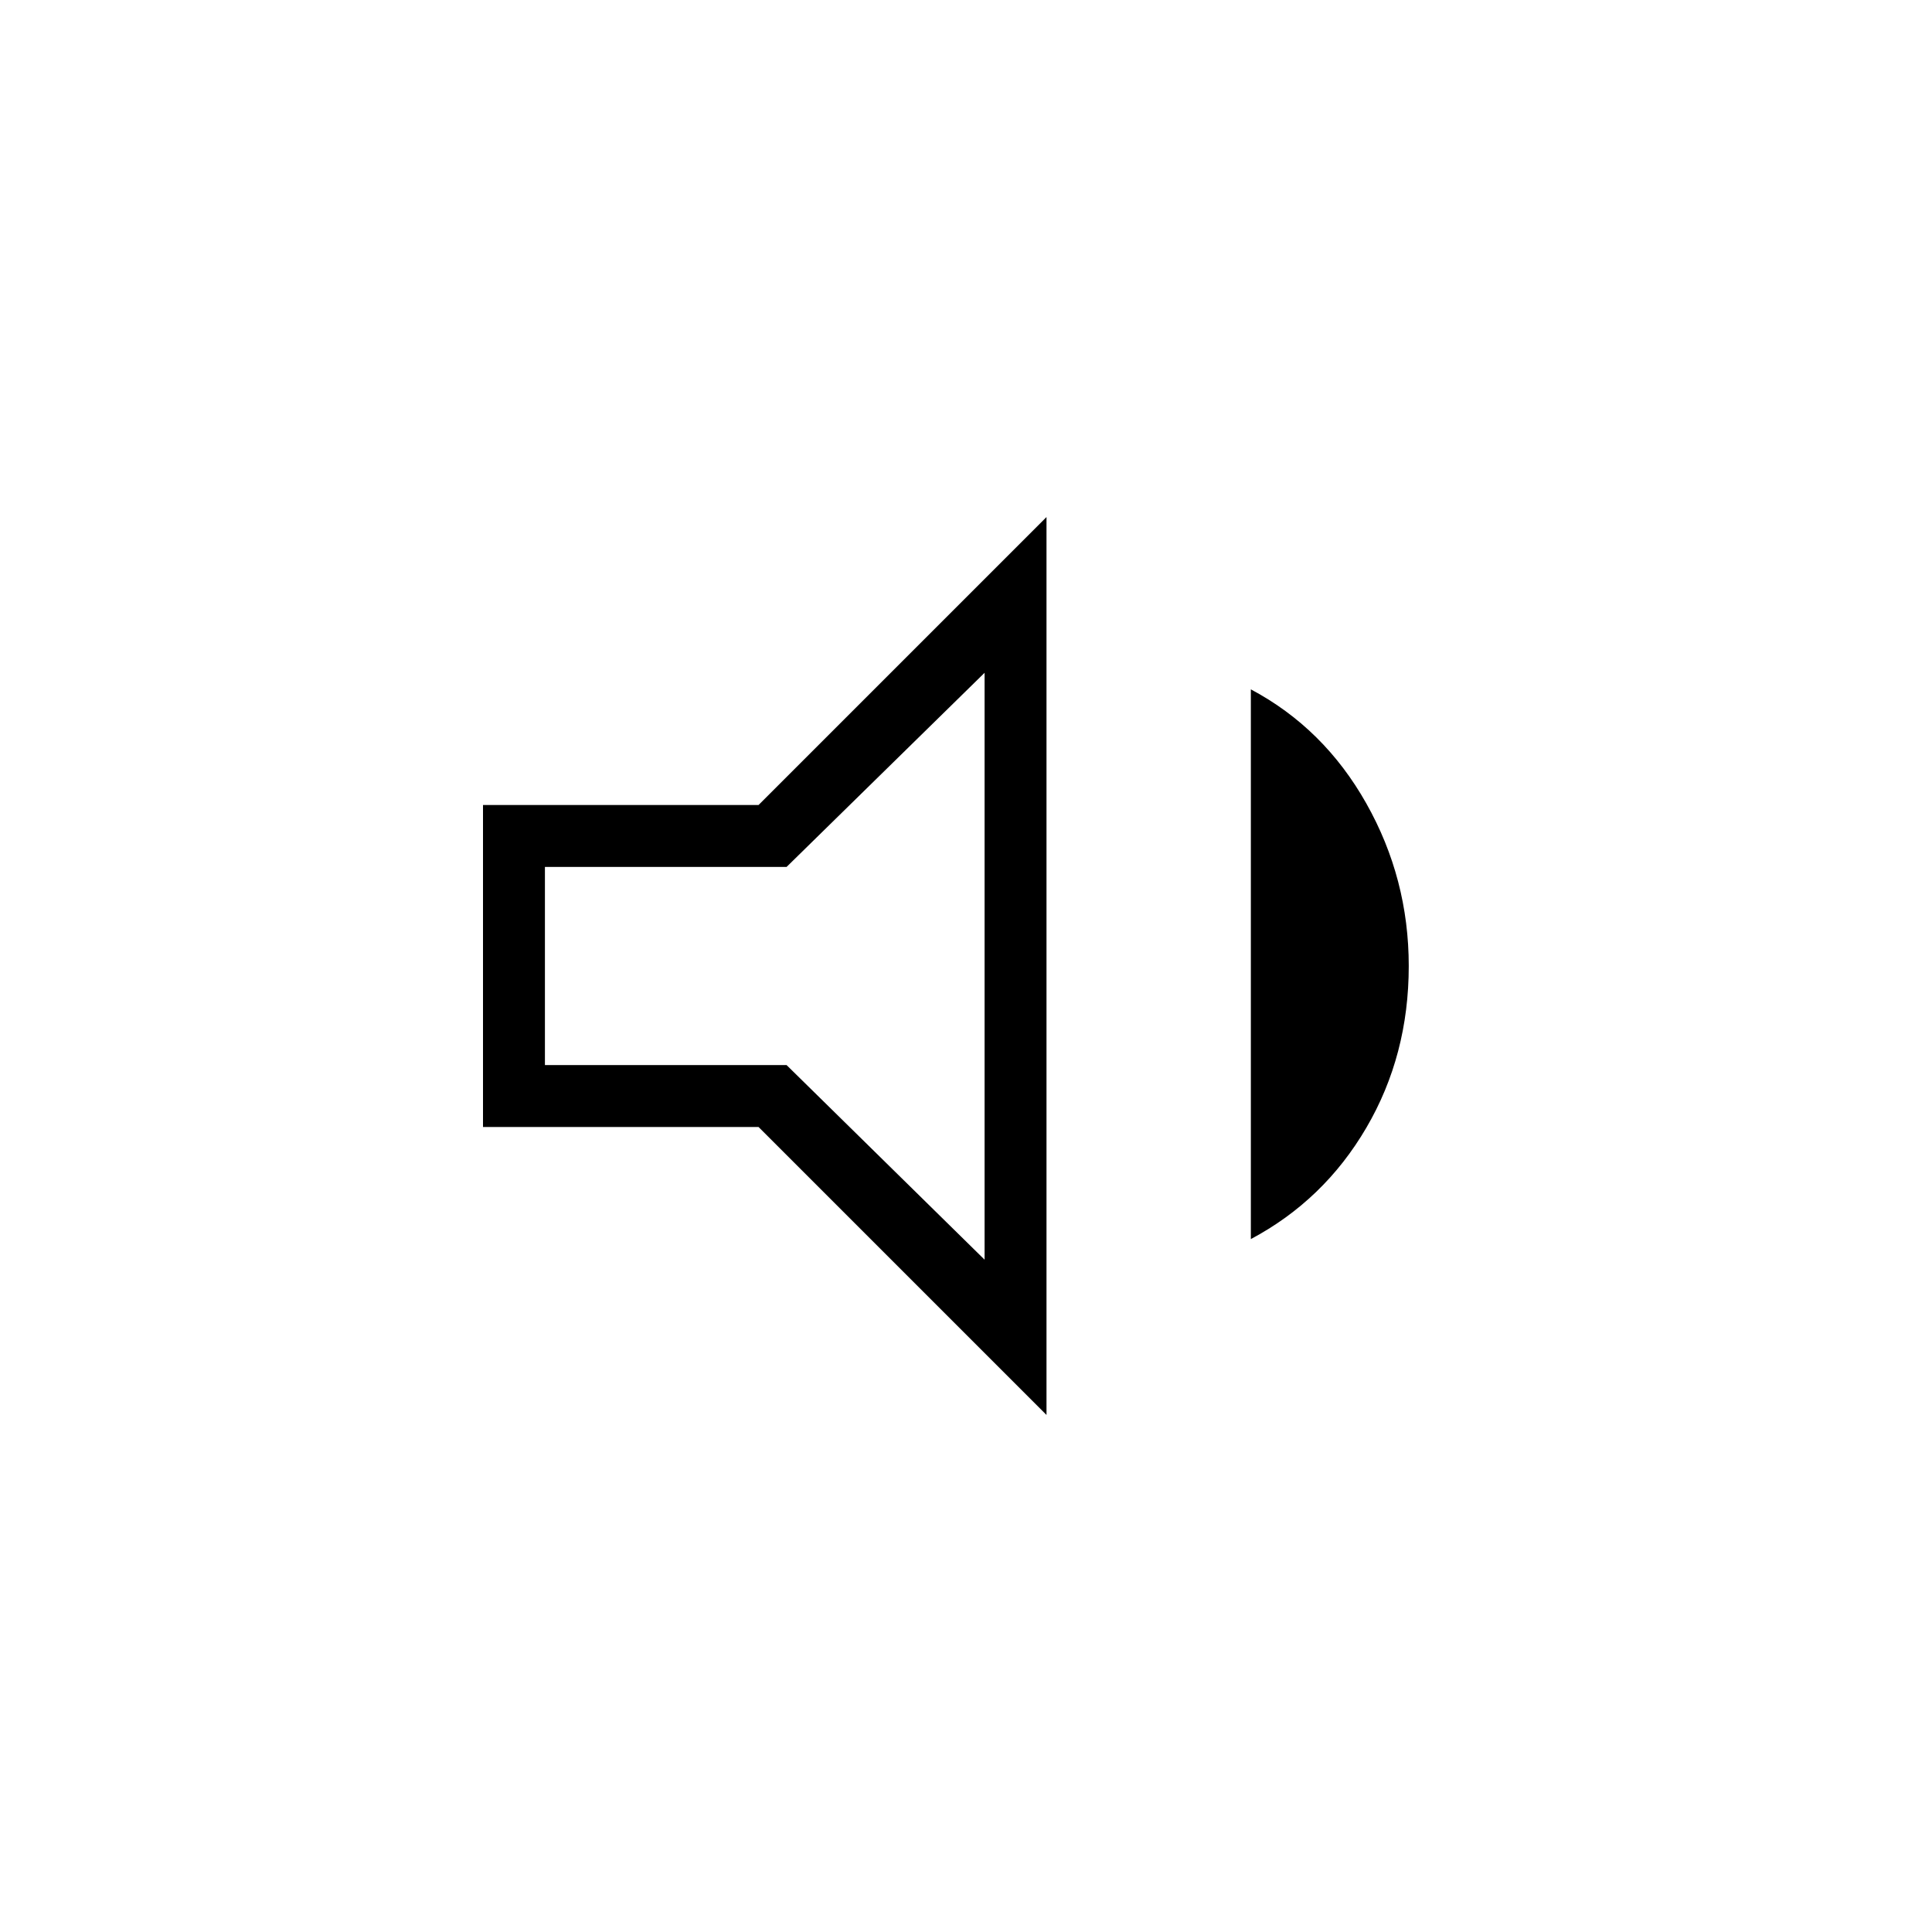
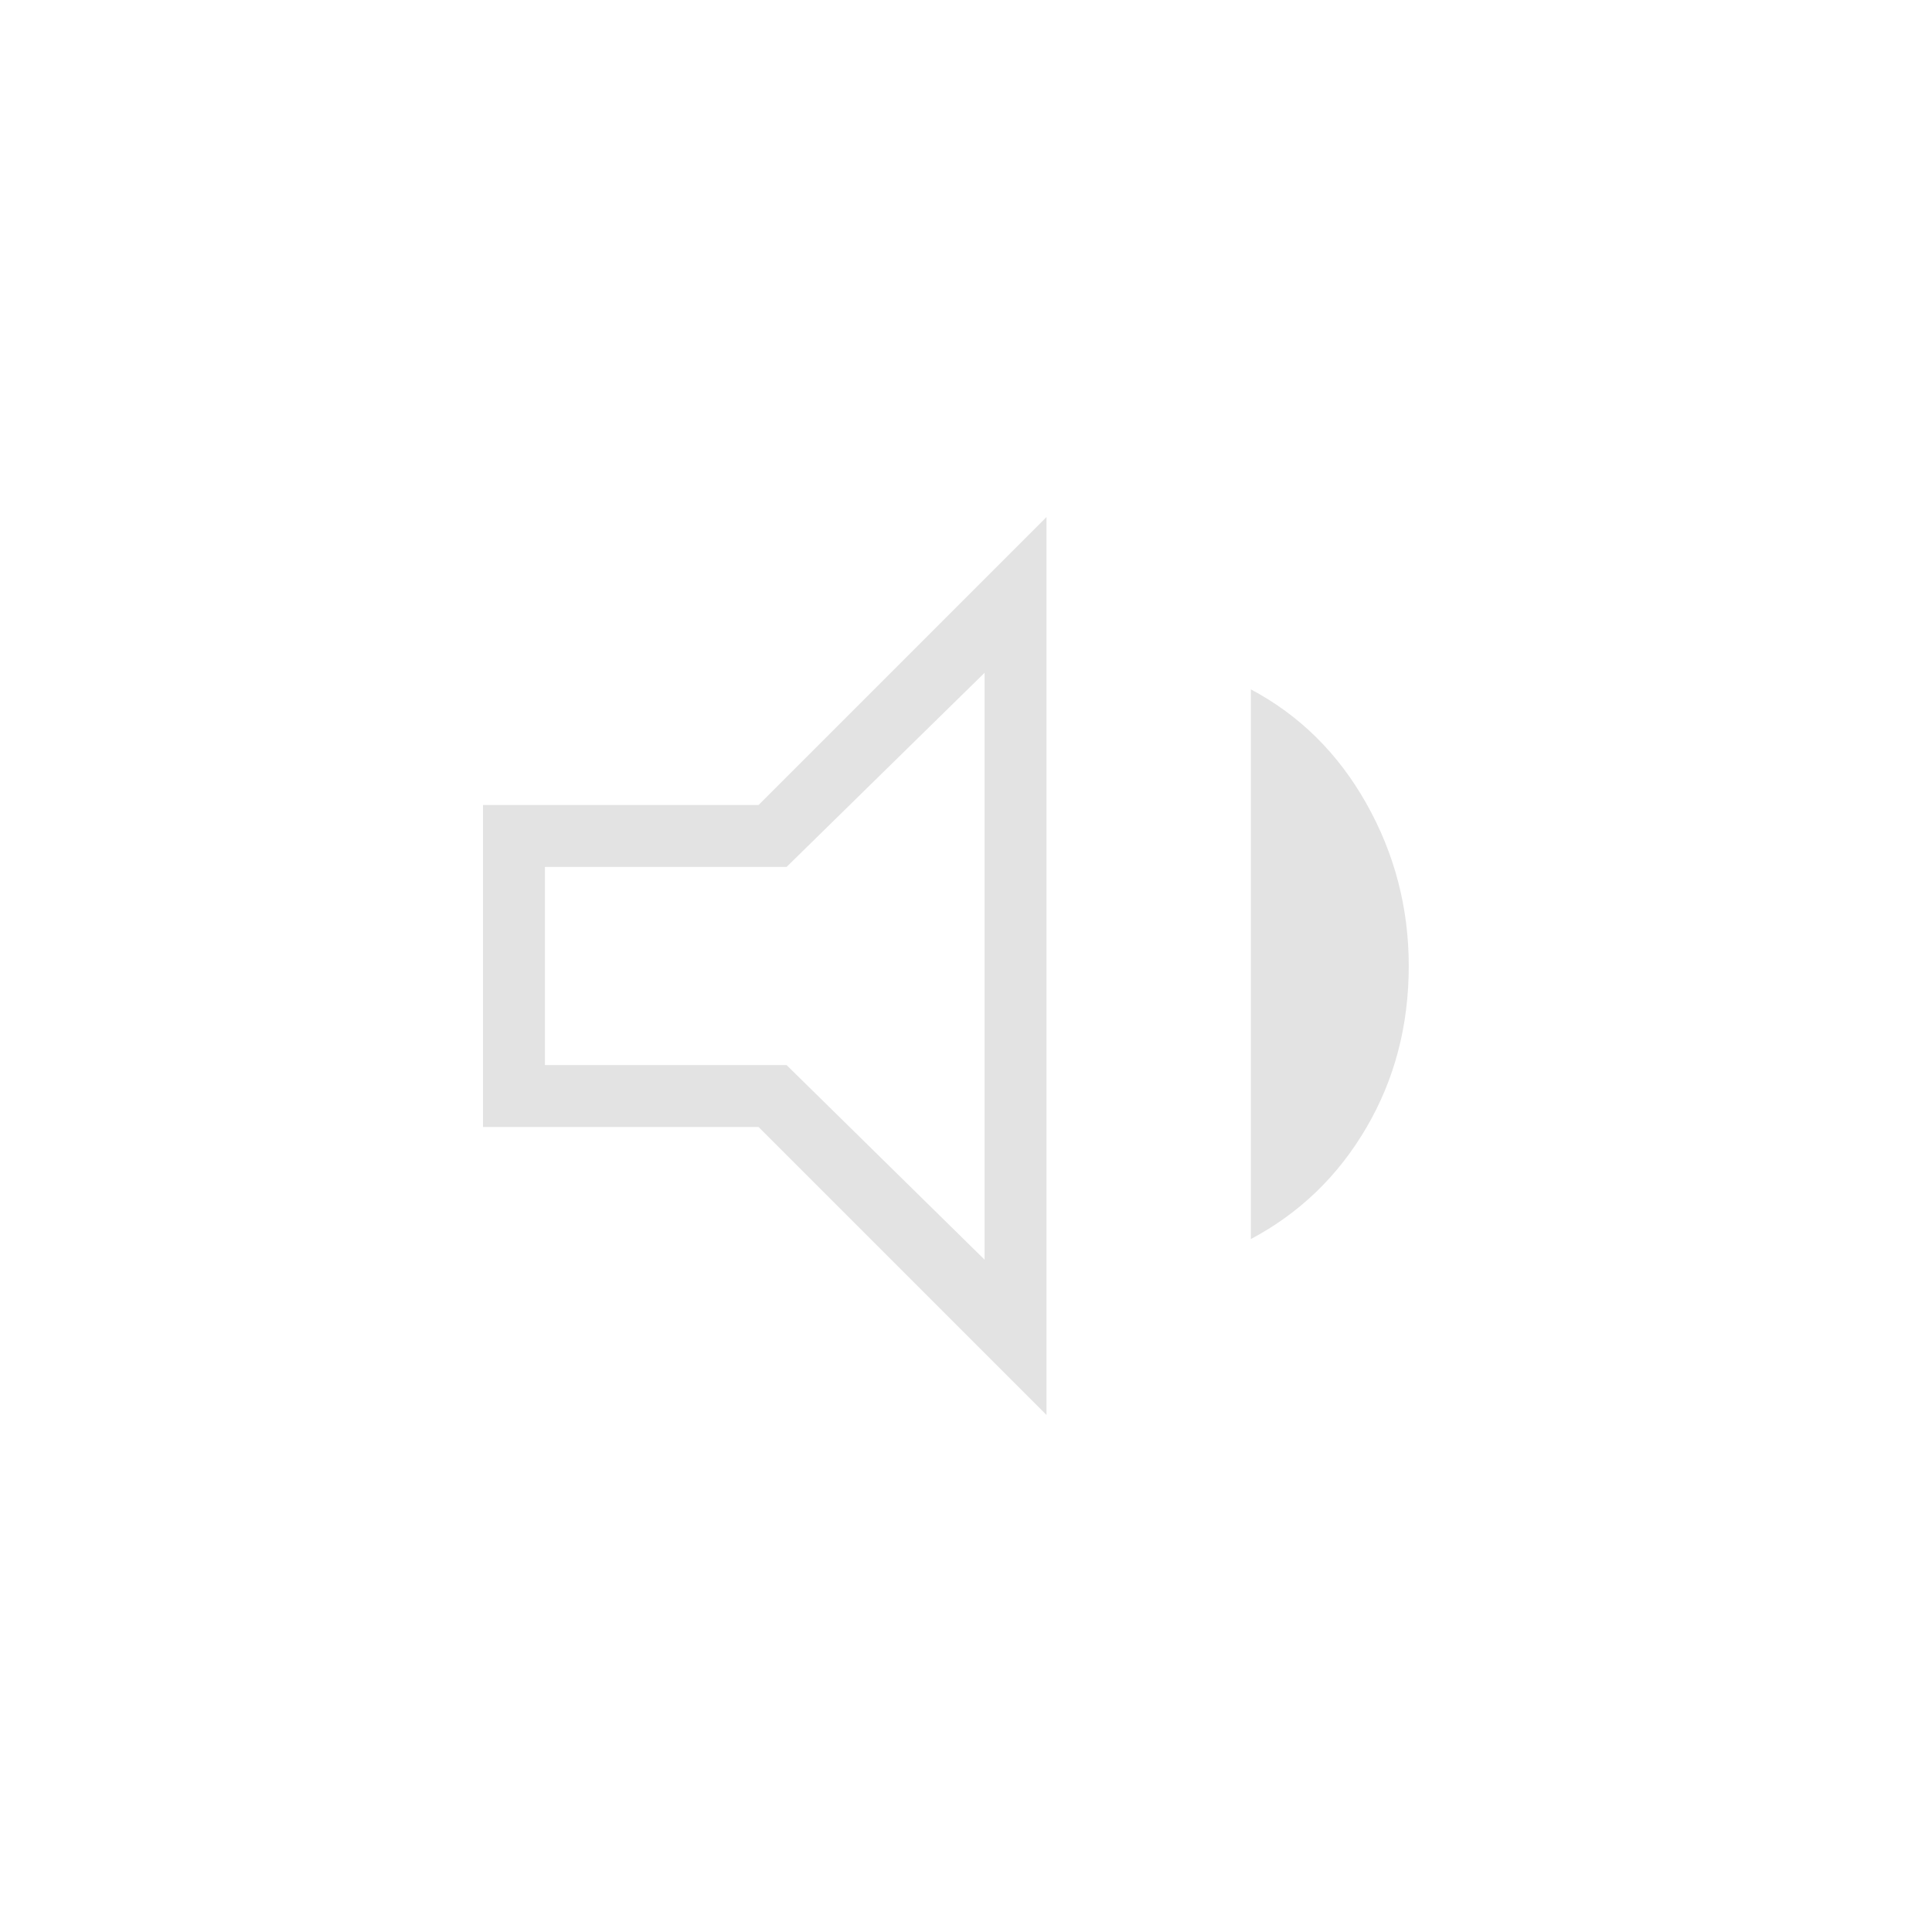
- <svg xmlns="http://www.w3.org/2000/svg" height="48px" viewBox="0 -960 960 960" width="48px" fill="currentColor">
+ <svg xmlns="http://www.w3.org/2000/svg" height="48px" viewBox="0 -960 960 960" width="48px" fill="#e3e3e3">
  <path d="M240-400v-160h136.92L520-703.08v446.16L376.92-400H240Zm381.54 55.69v-273.15q36.31 19.31 57.38 56.69Q700-523.38 700-480q0 44.38-21.08 80.38-21.07 36-57.38 55.31ZM489.23-625.69l-98.38 96.46H270.77v98.46h120.08l98.38 96.69v-291.61ZM378.77-480Z" />
</svg>
